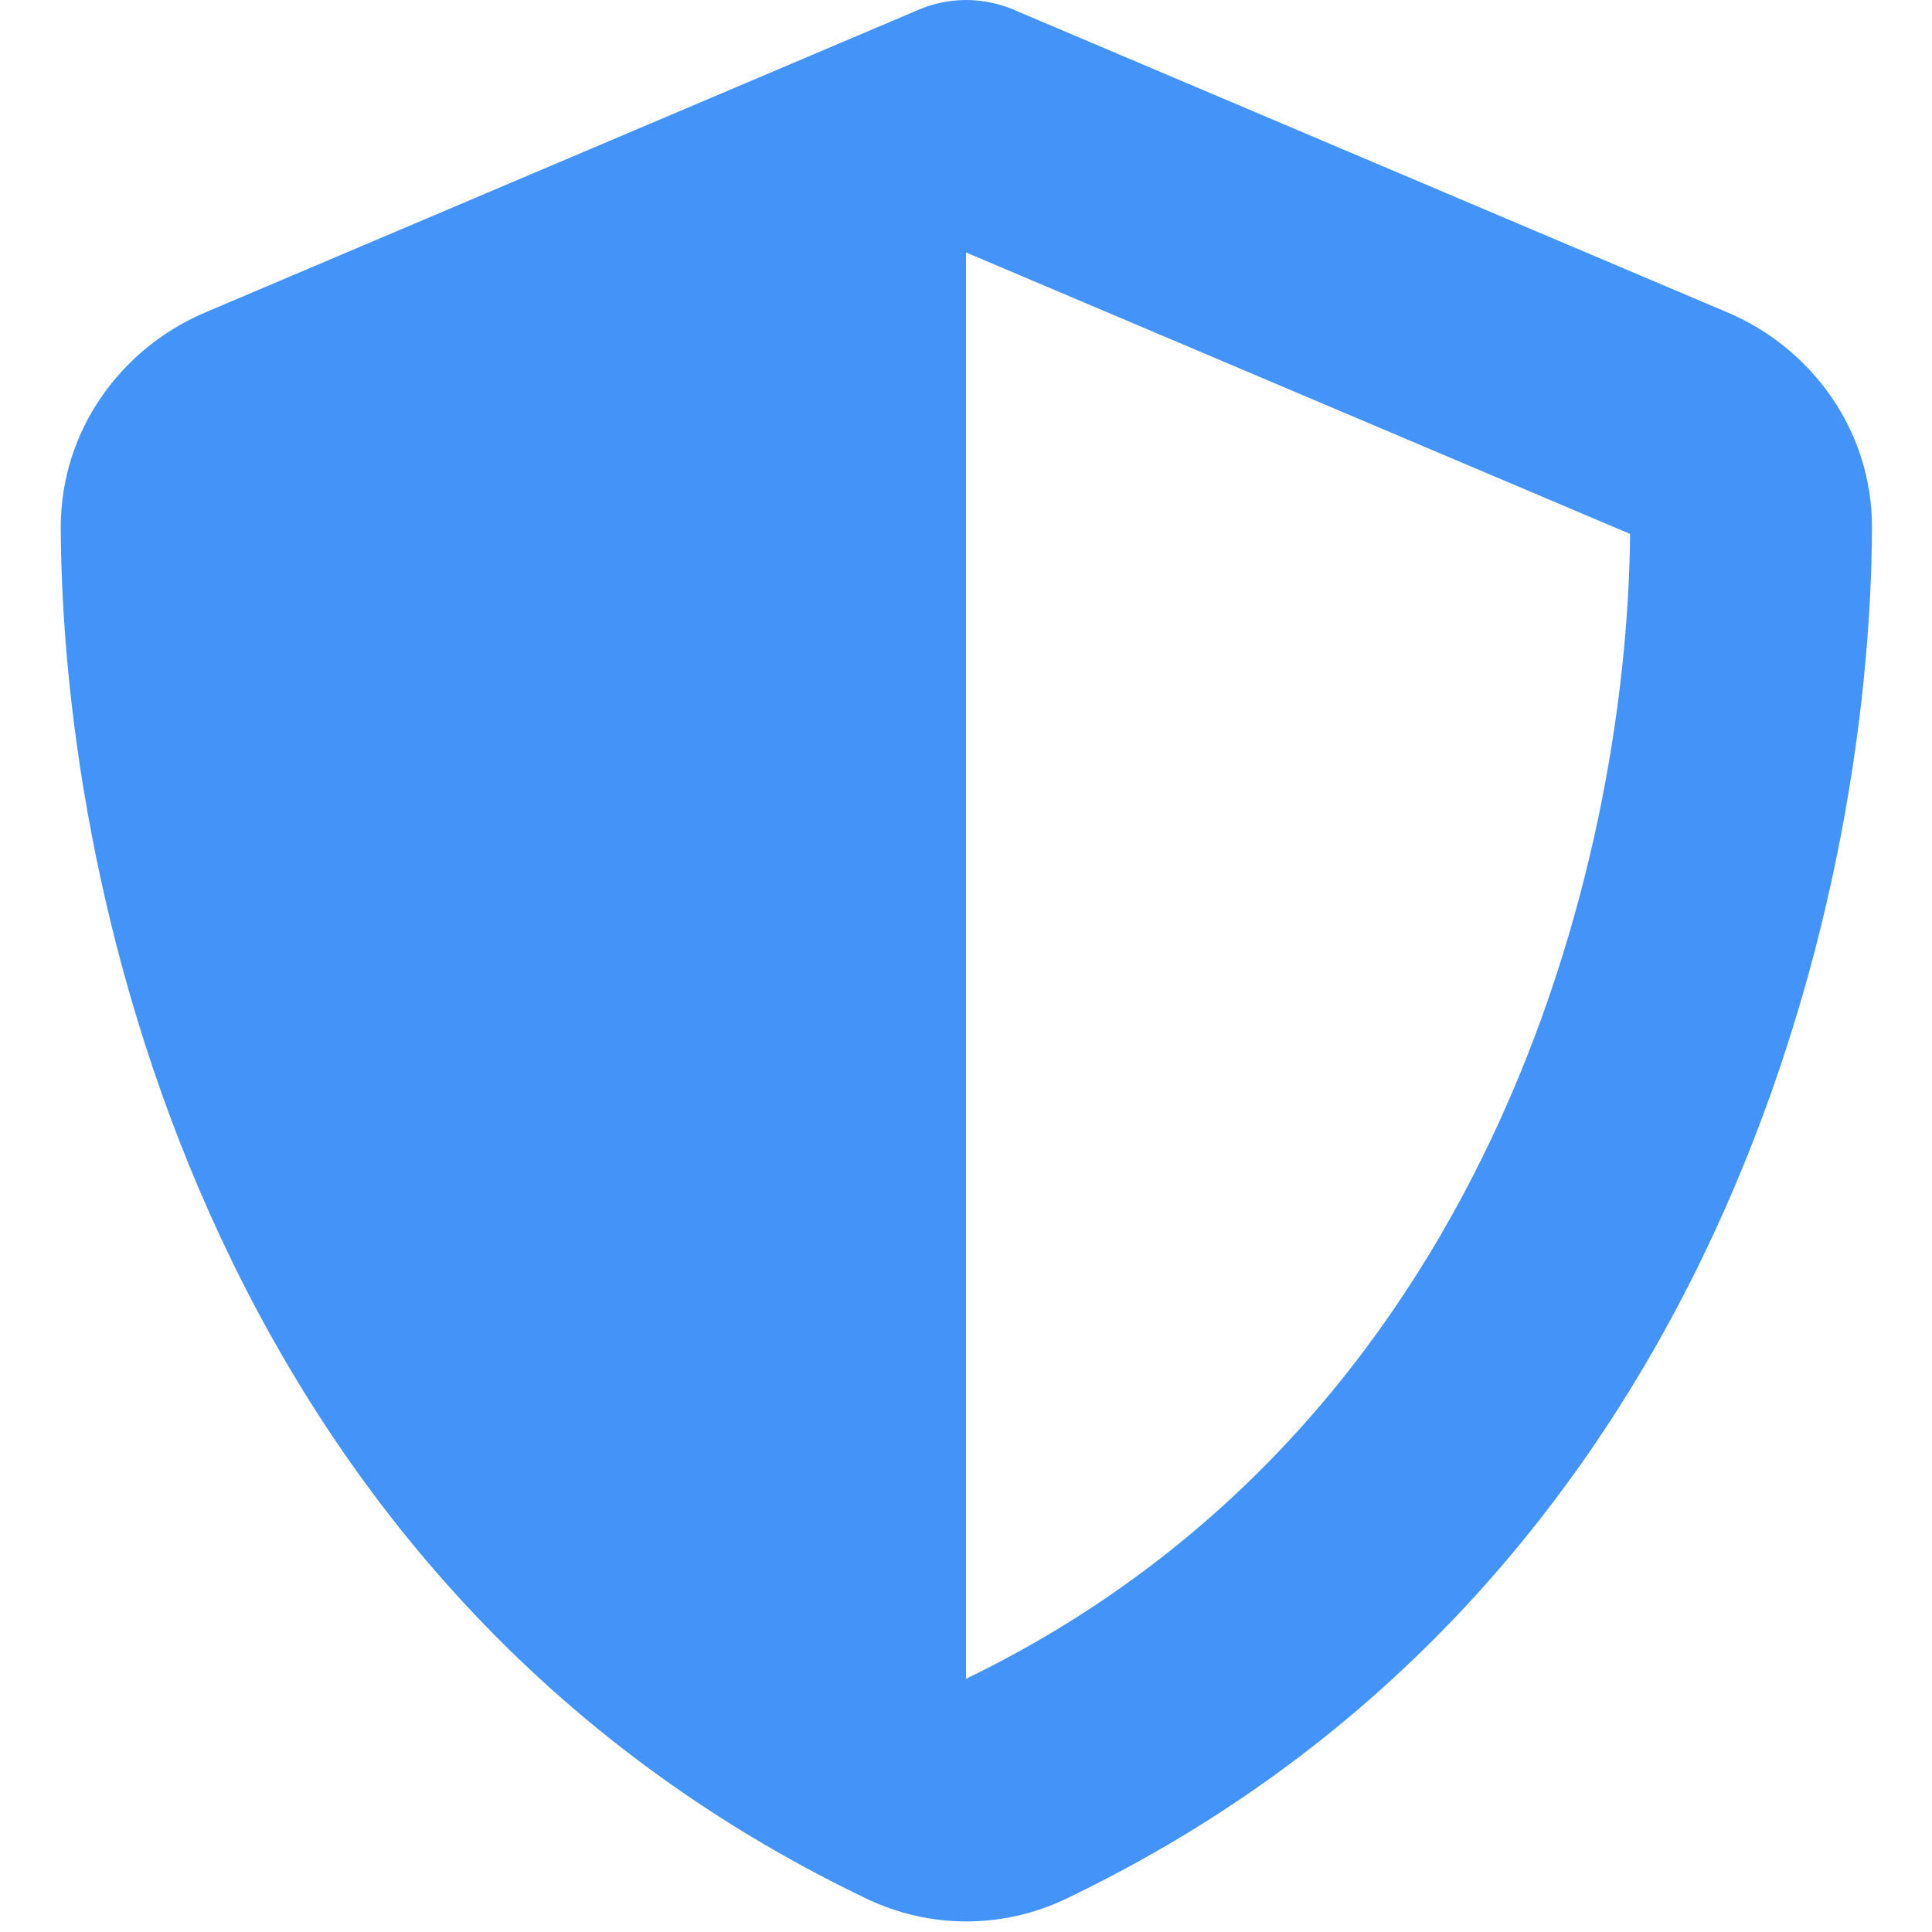
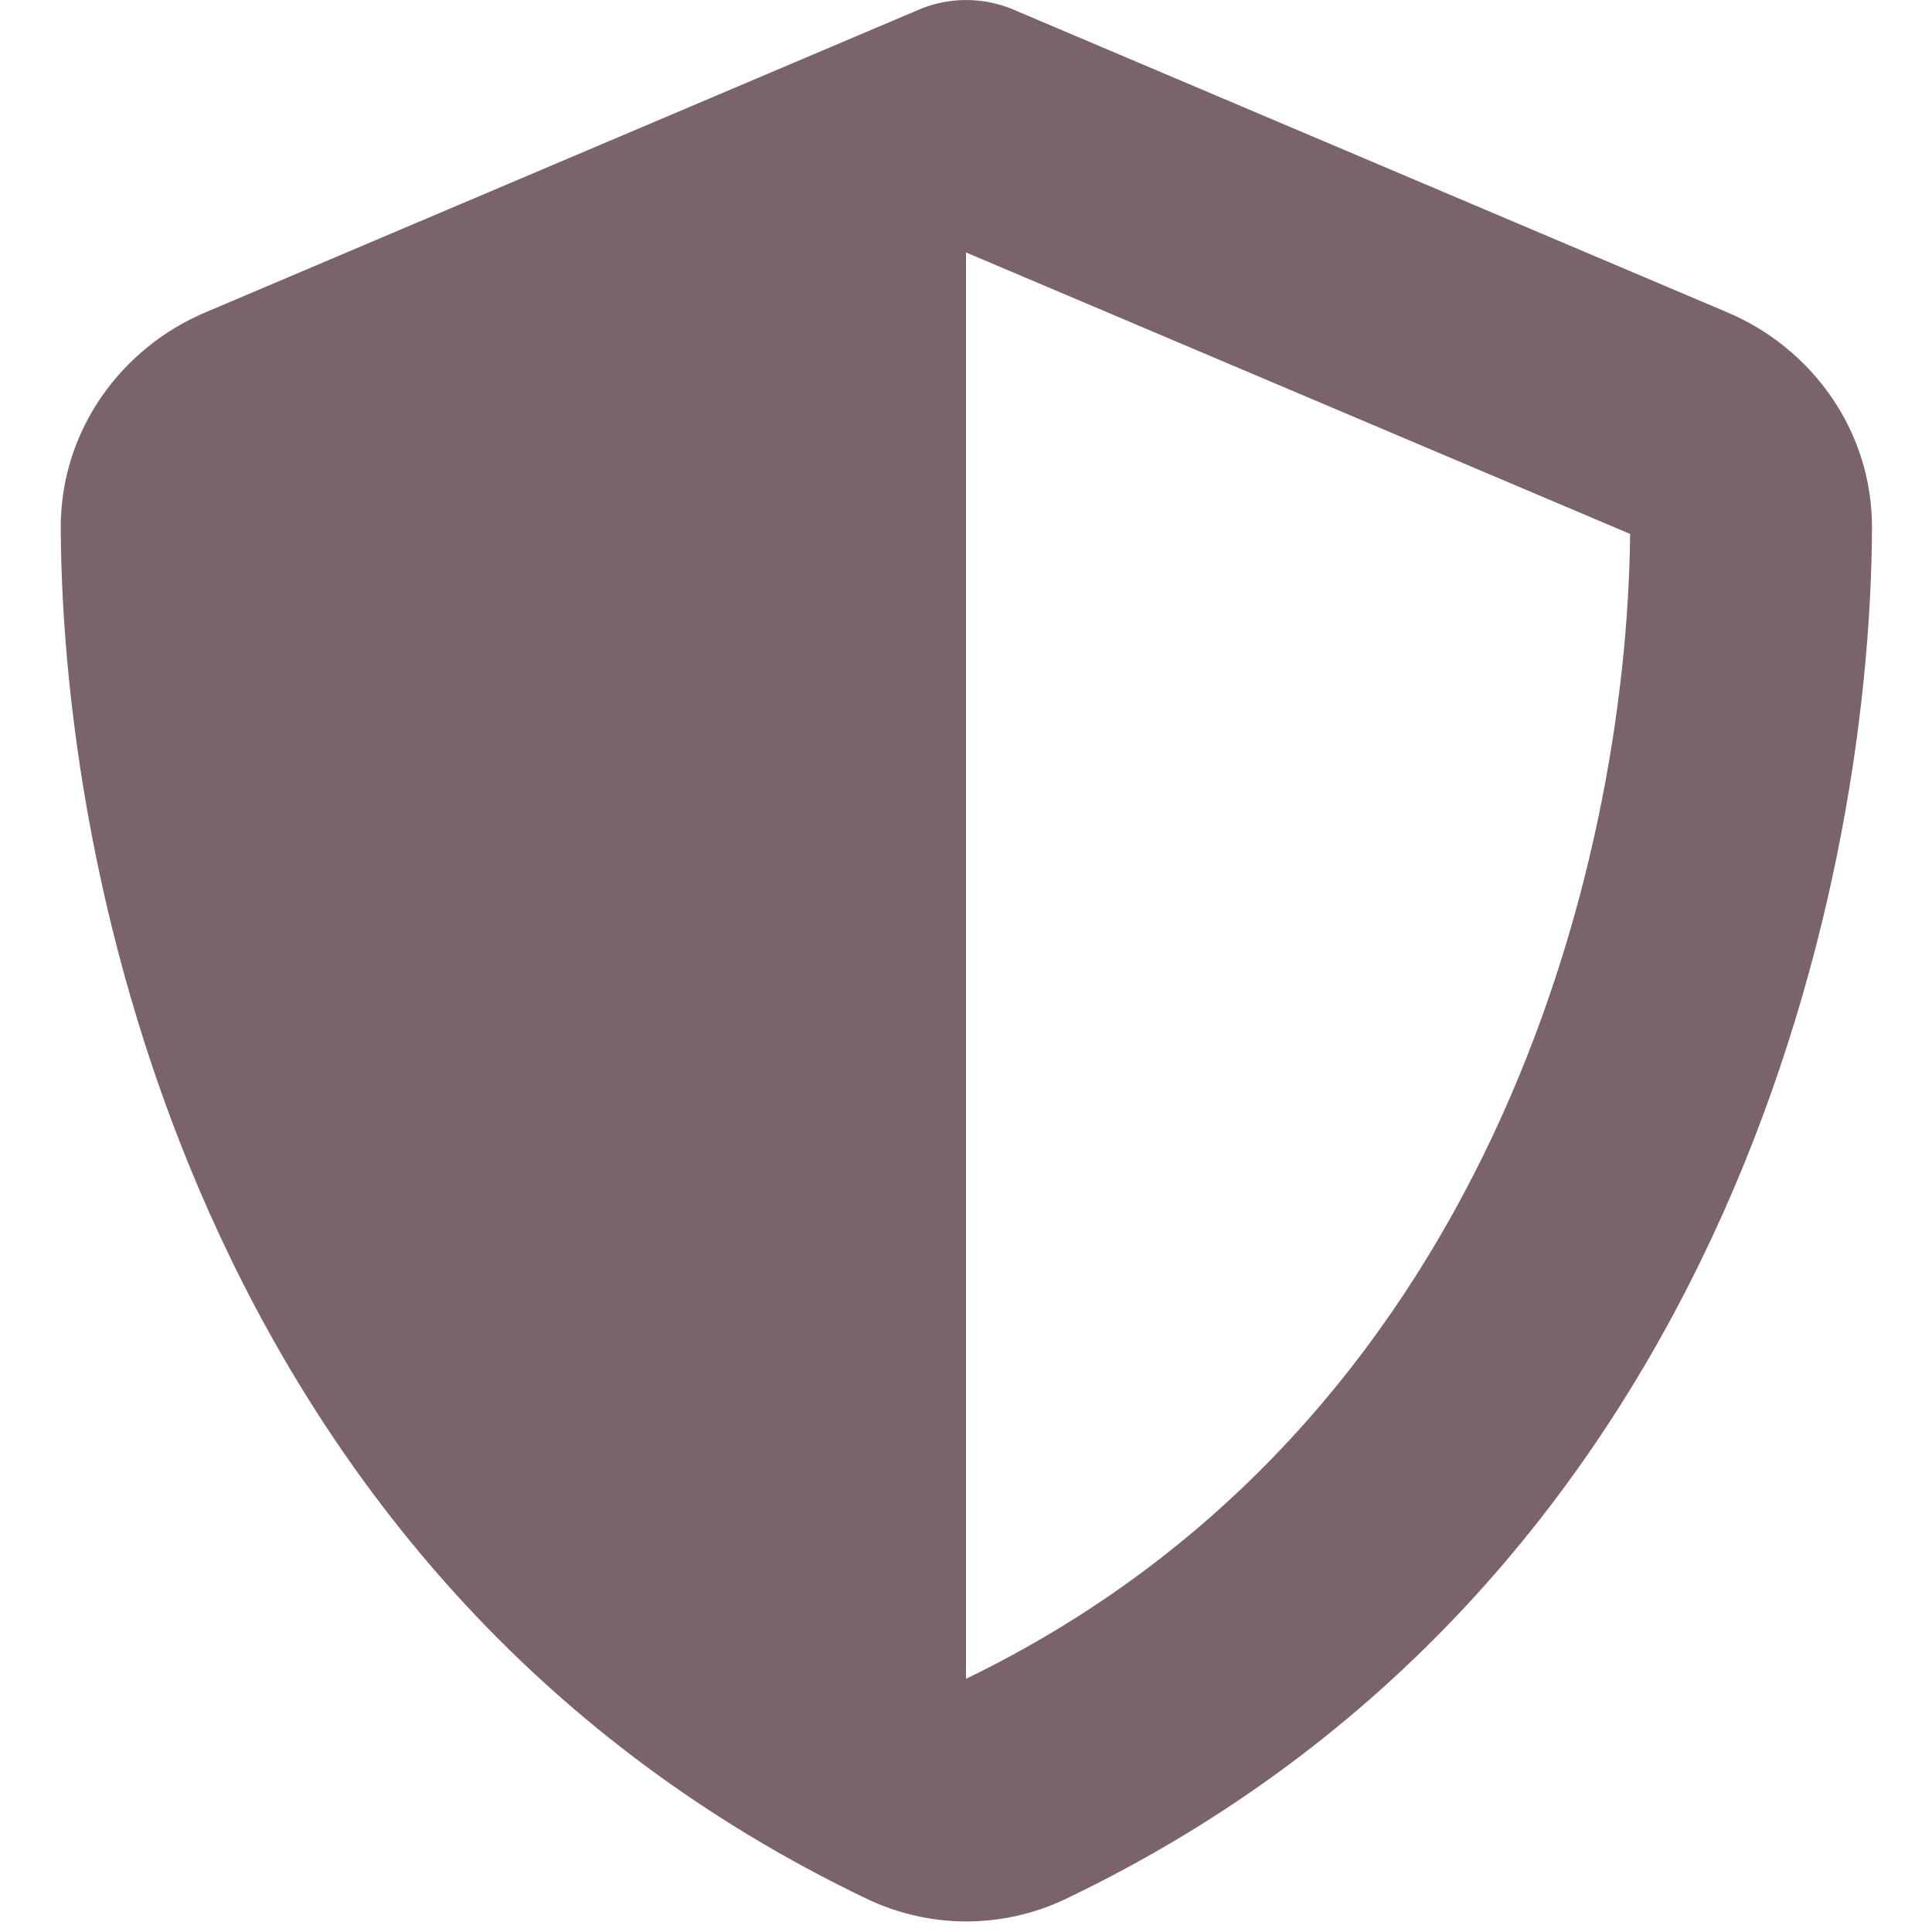
<svg xmlns="http://www.w3.org/2000/svg" viewBox="0 0 512 512">
-   <path fill="#4493f8" d="M256 0c4.6 0 9.2 1 13.4 2.9L457.8 82.8c22 9.3 38.4 31 38.3 57.2-.5 99.2-41.3 280.7-213.6 363.2-16.7 8-36.1 8-52.8 0-172.4-82.5-213.1-264-213.6-363.2-.1-26.2 16.3-47.9 38.3-57.2L242.7 2.9C246.9 1 251.4 0 256 0zm0 66.8l0 378.1c138-66.8 175.1-214.8 176-303.4l-176-74.6 0 0z" />
+   <path fill="#7A6369" d="M256 0c4.6 0 9.2 1 13.4 2.9L457.8 82.8c22 9.3 38.4 31 38.3 57.2-.5 99.2-41.3 280.7-213.6 363.2-16.7 8-36.1 8-52.8 0-172.4-82.5-213.1-264-213.6-363.2-.1-26.2 16.3-47.9 38.3-57.2L242.7 2.9C246.9 1 251.4 0 256 0zm0 66.8l0 378.1c138-66.8 175.1-214.8 176-303.4l-176-74.6 0 0z" />
</svg>
